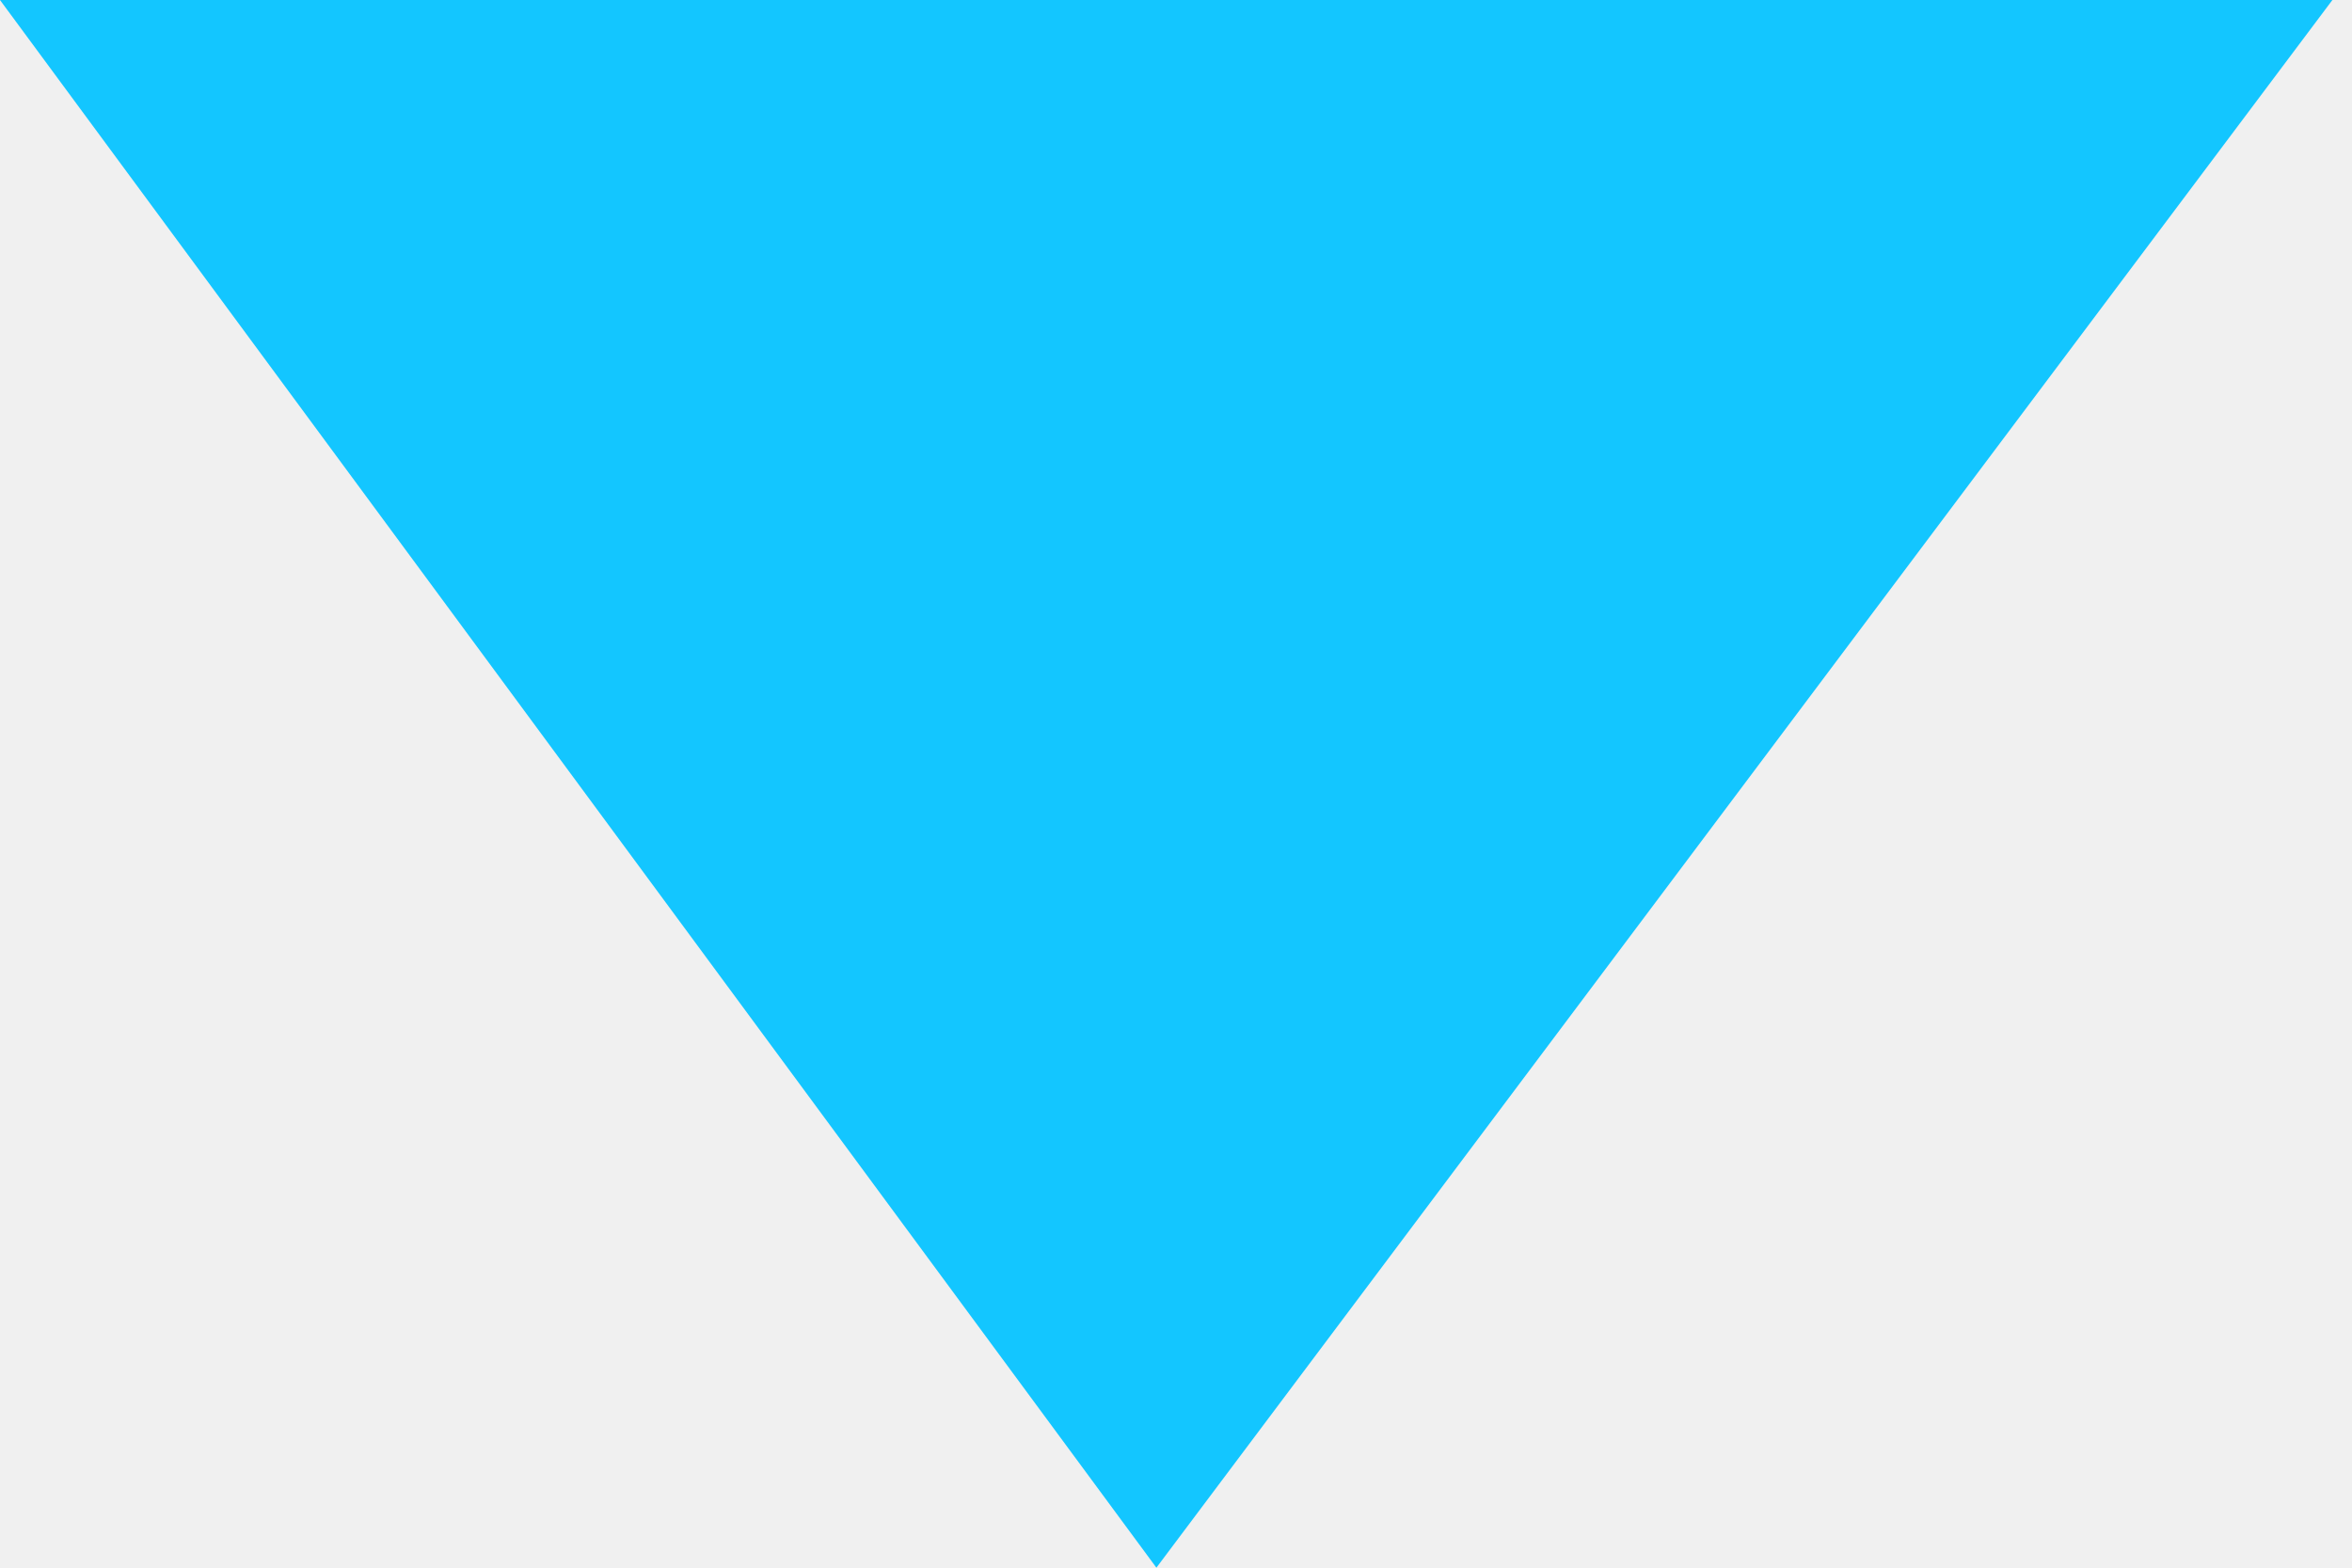
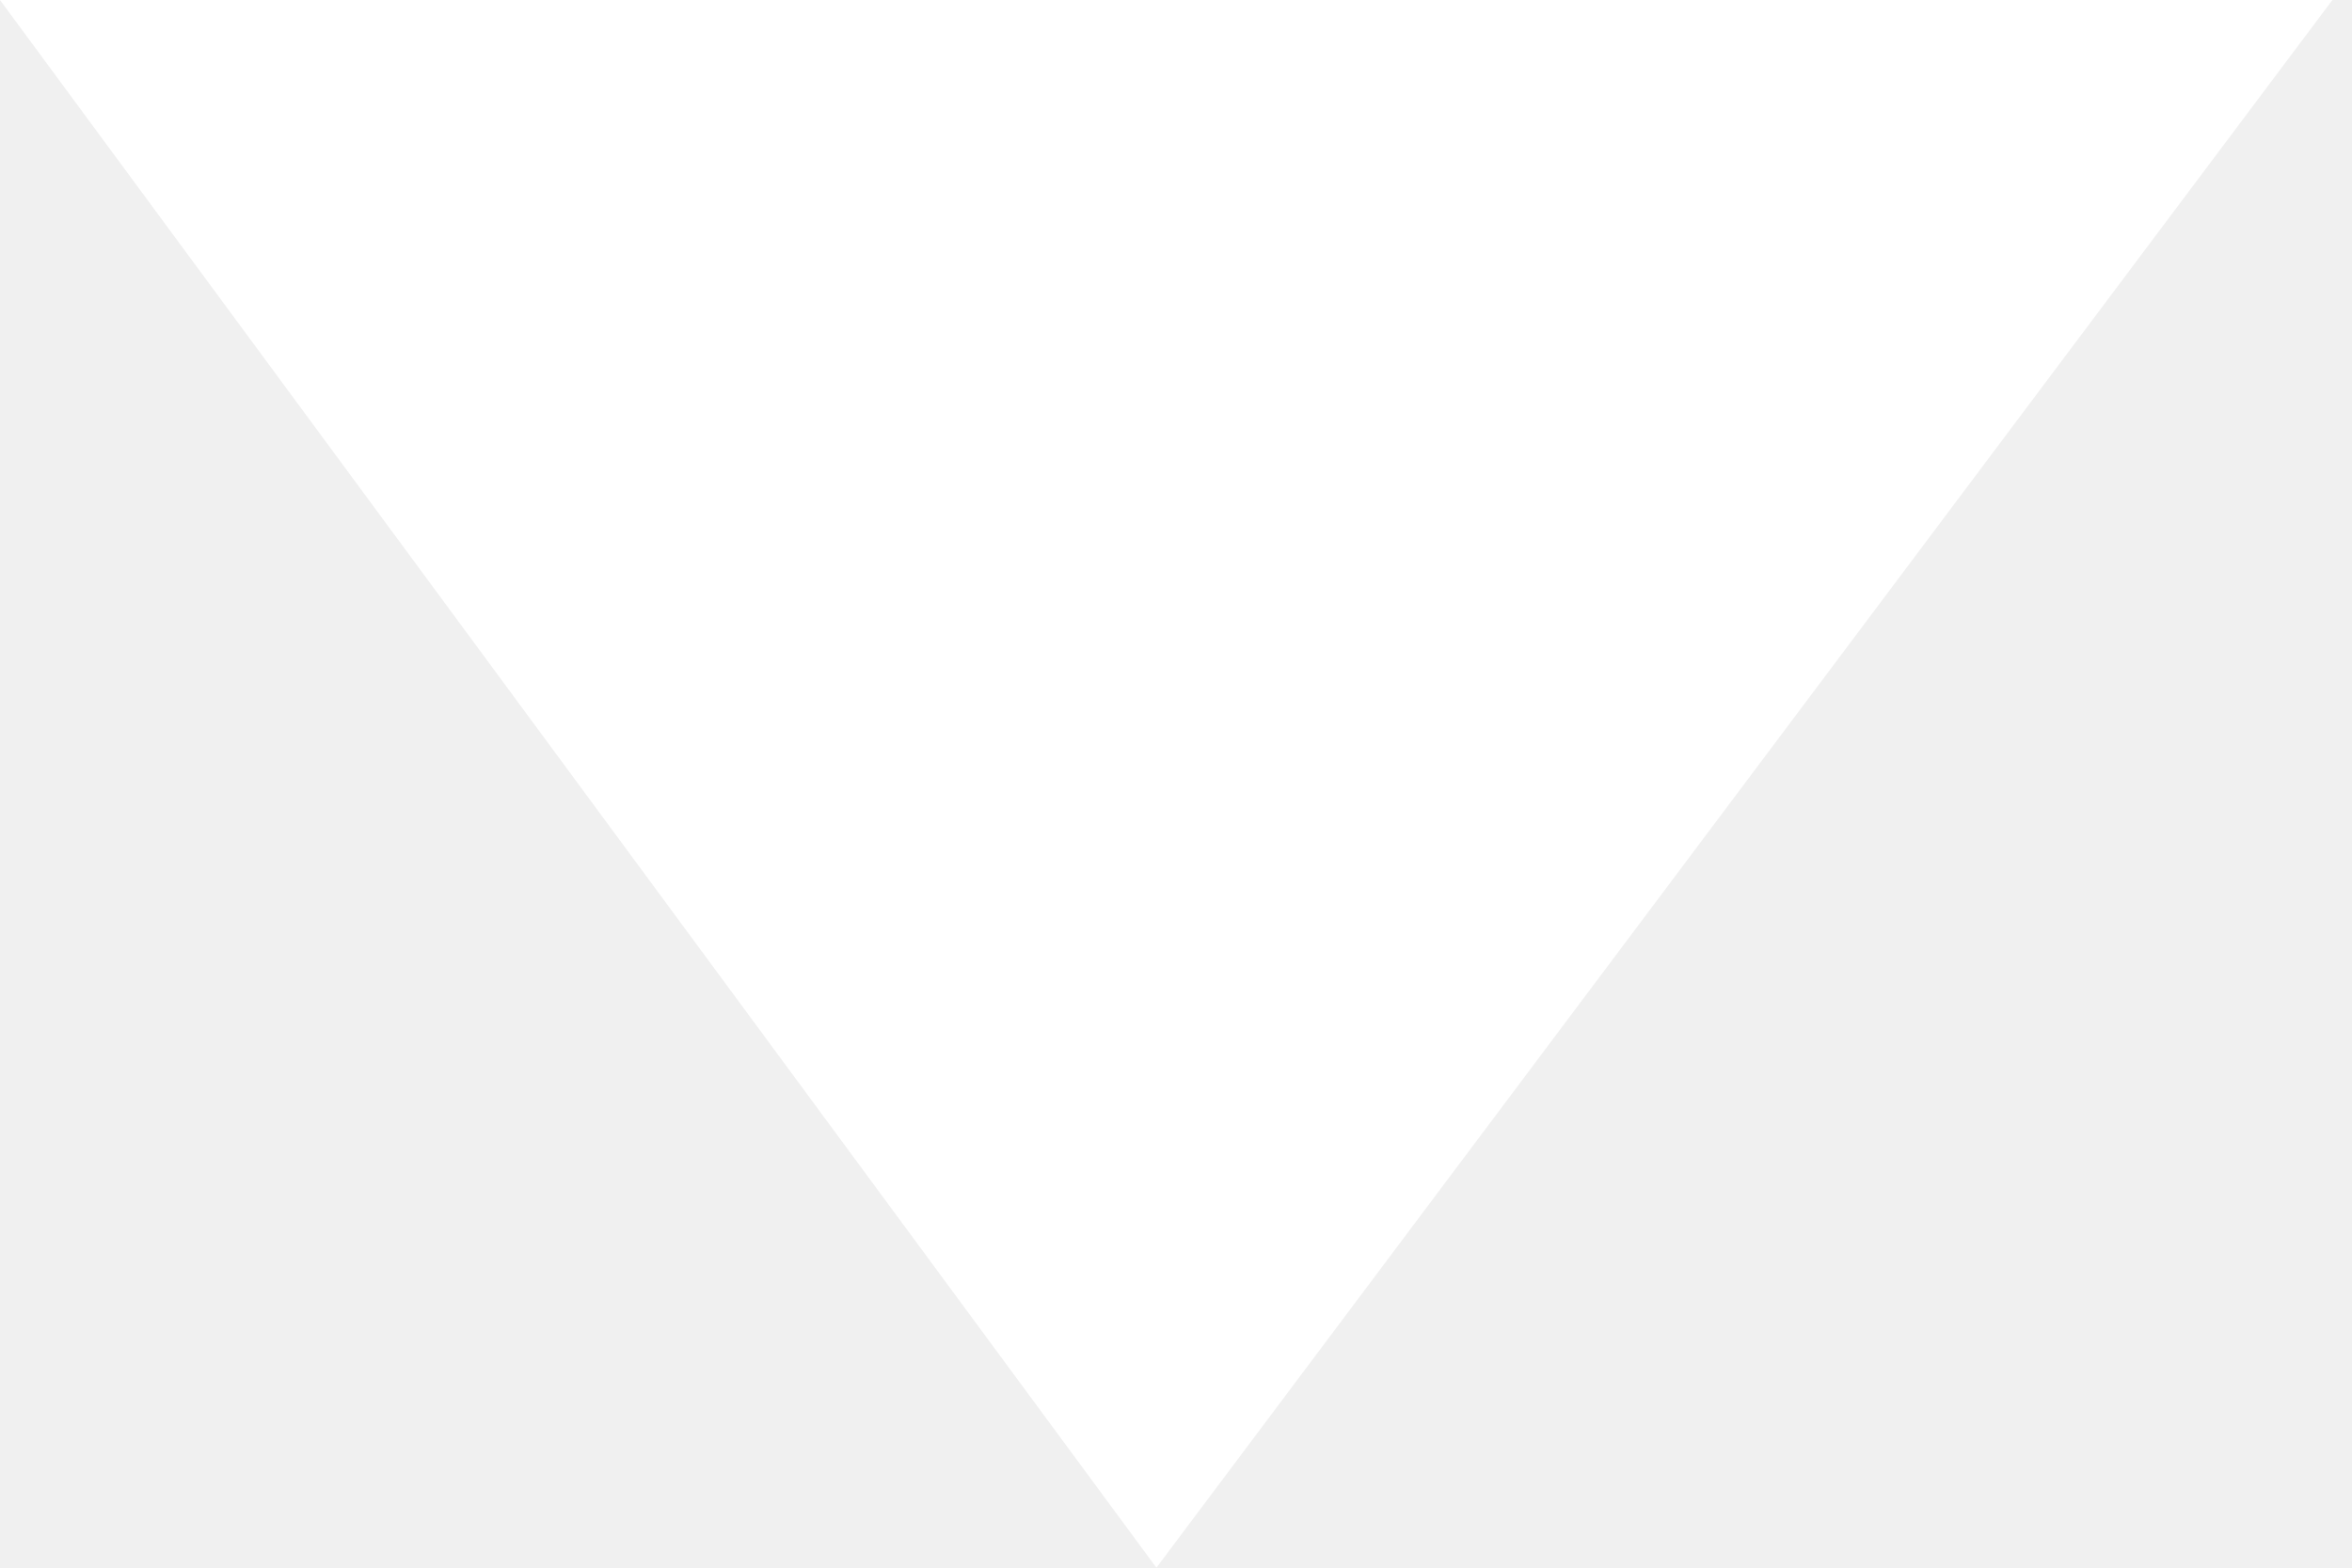
<svg xmlns="http://www.w3.org/2000/svg" width="12" height="8" viewBox="0 0 12 8" fill="none">
-   <g clip-path="url(#clip0_1_1267)">
-     <path d="M5.9 8L11.9 0L-9.65754e-05 -1.04033e-06L5.9 8Z" fill="#13C6FF" />
+   <g clip-path="url(#clip0_303_11895)">
+     <path d="M5.9 8L11.9 0L-9.65754e-05 -1.04033e-06L5.9 8Z" fill="white" />
  </g>
  <defs>
-     <clipPath id="clip0_1_1267">
+     <clipPath id="clip0_303_11895">
      <rect width="11.9" height="8" fill="white" transform="translate(11.8999 8) rotate(-180)" />
    </clipPath>
  </defs>
</svg>
